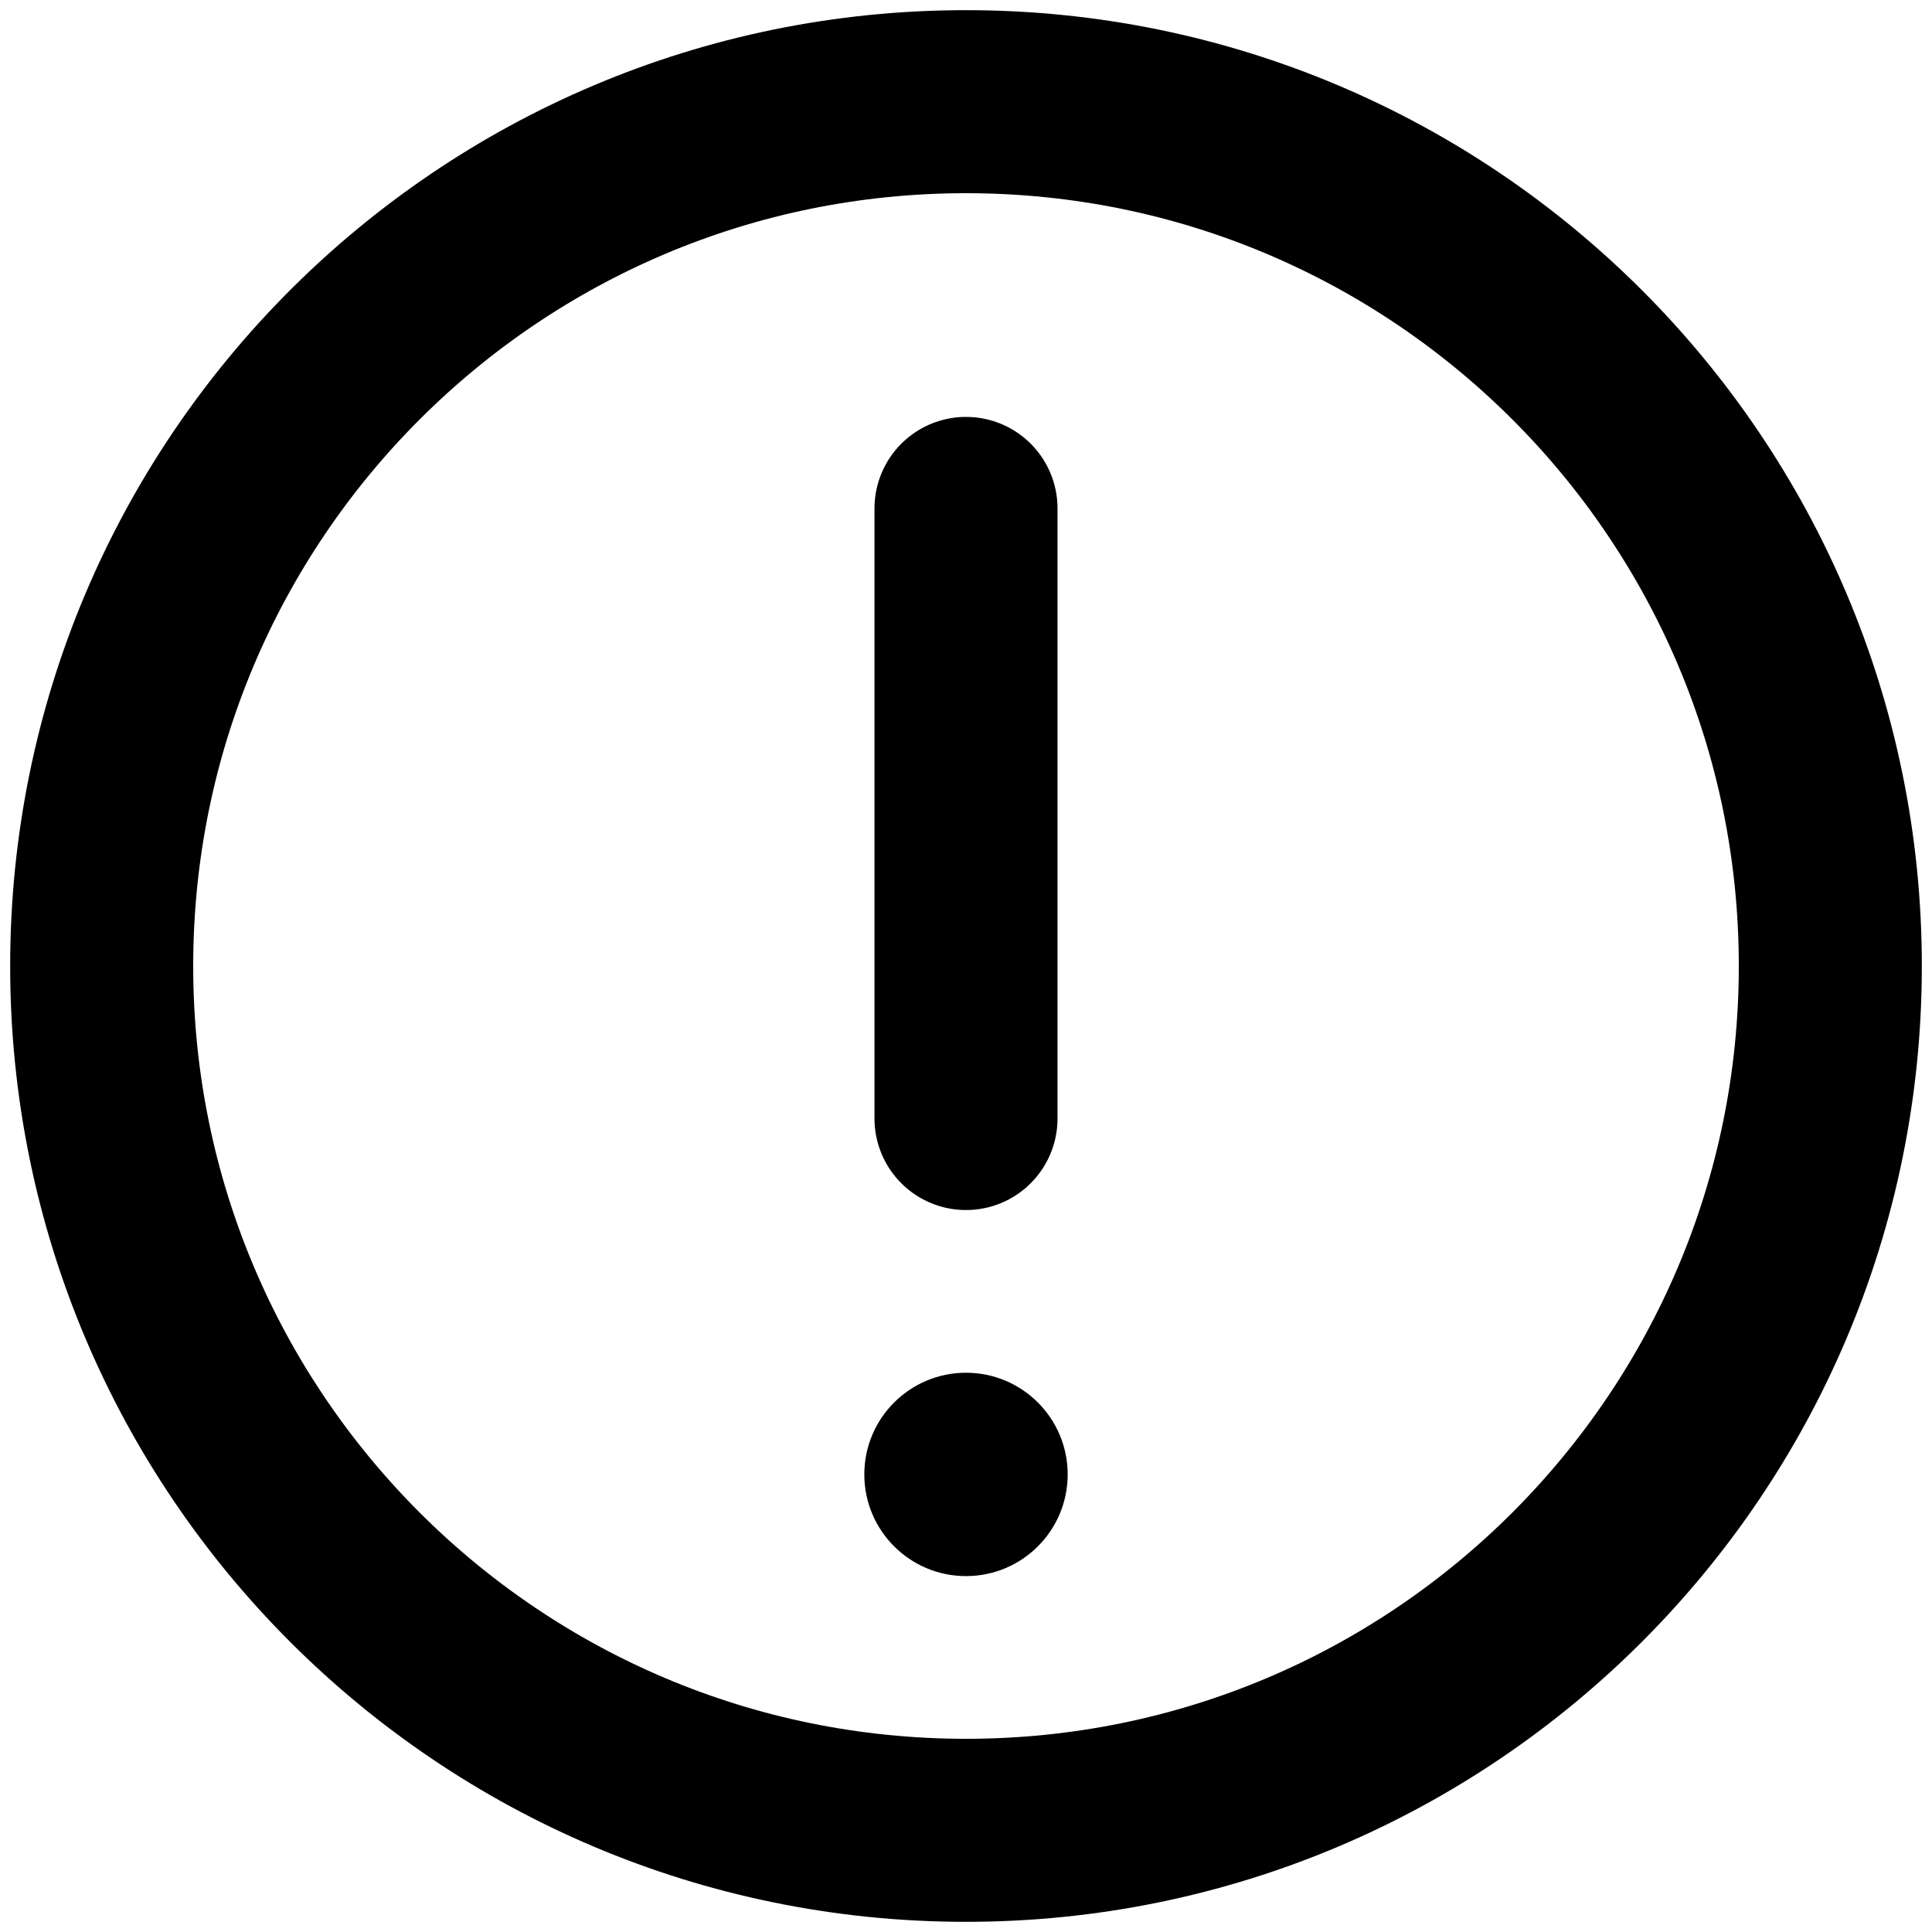
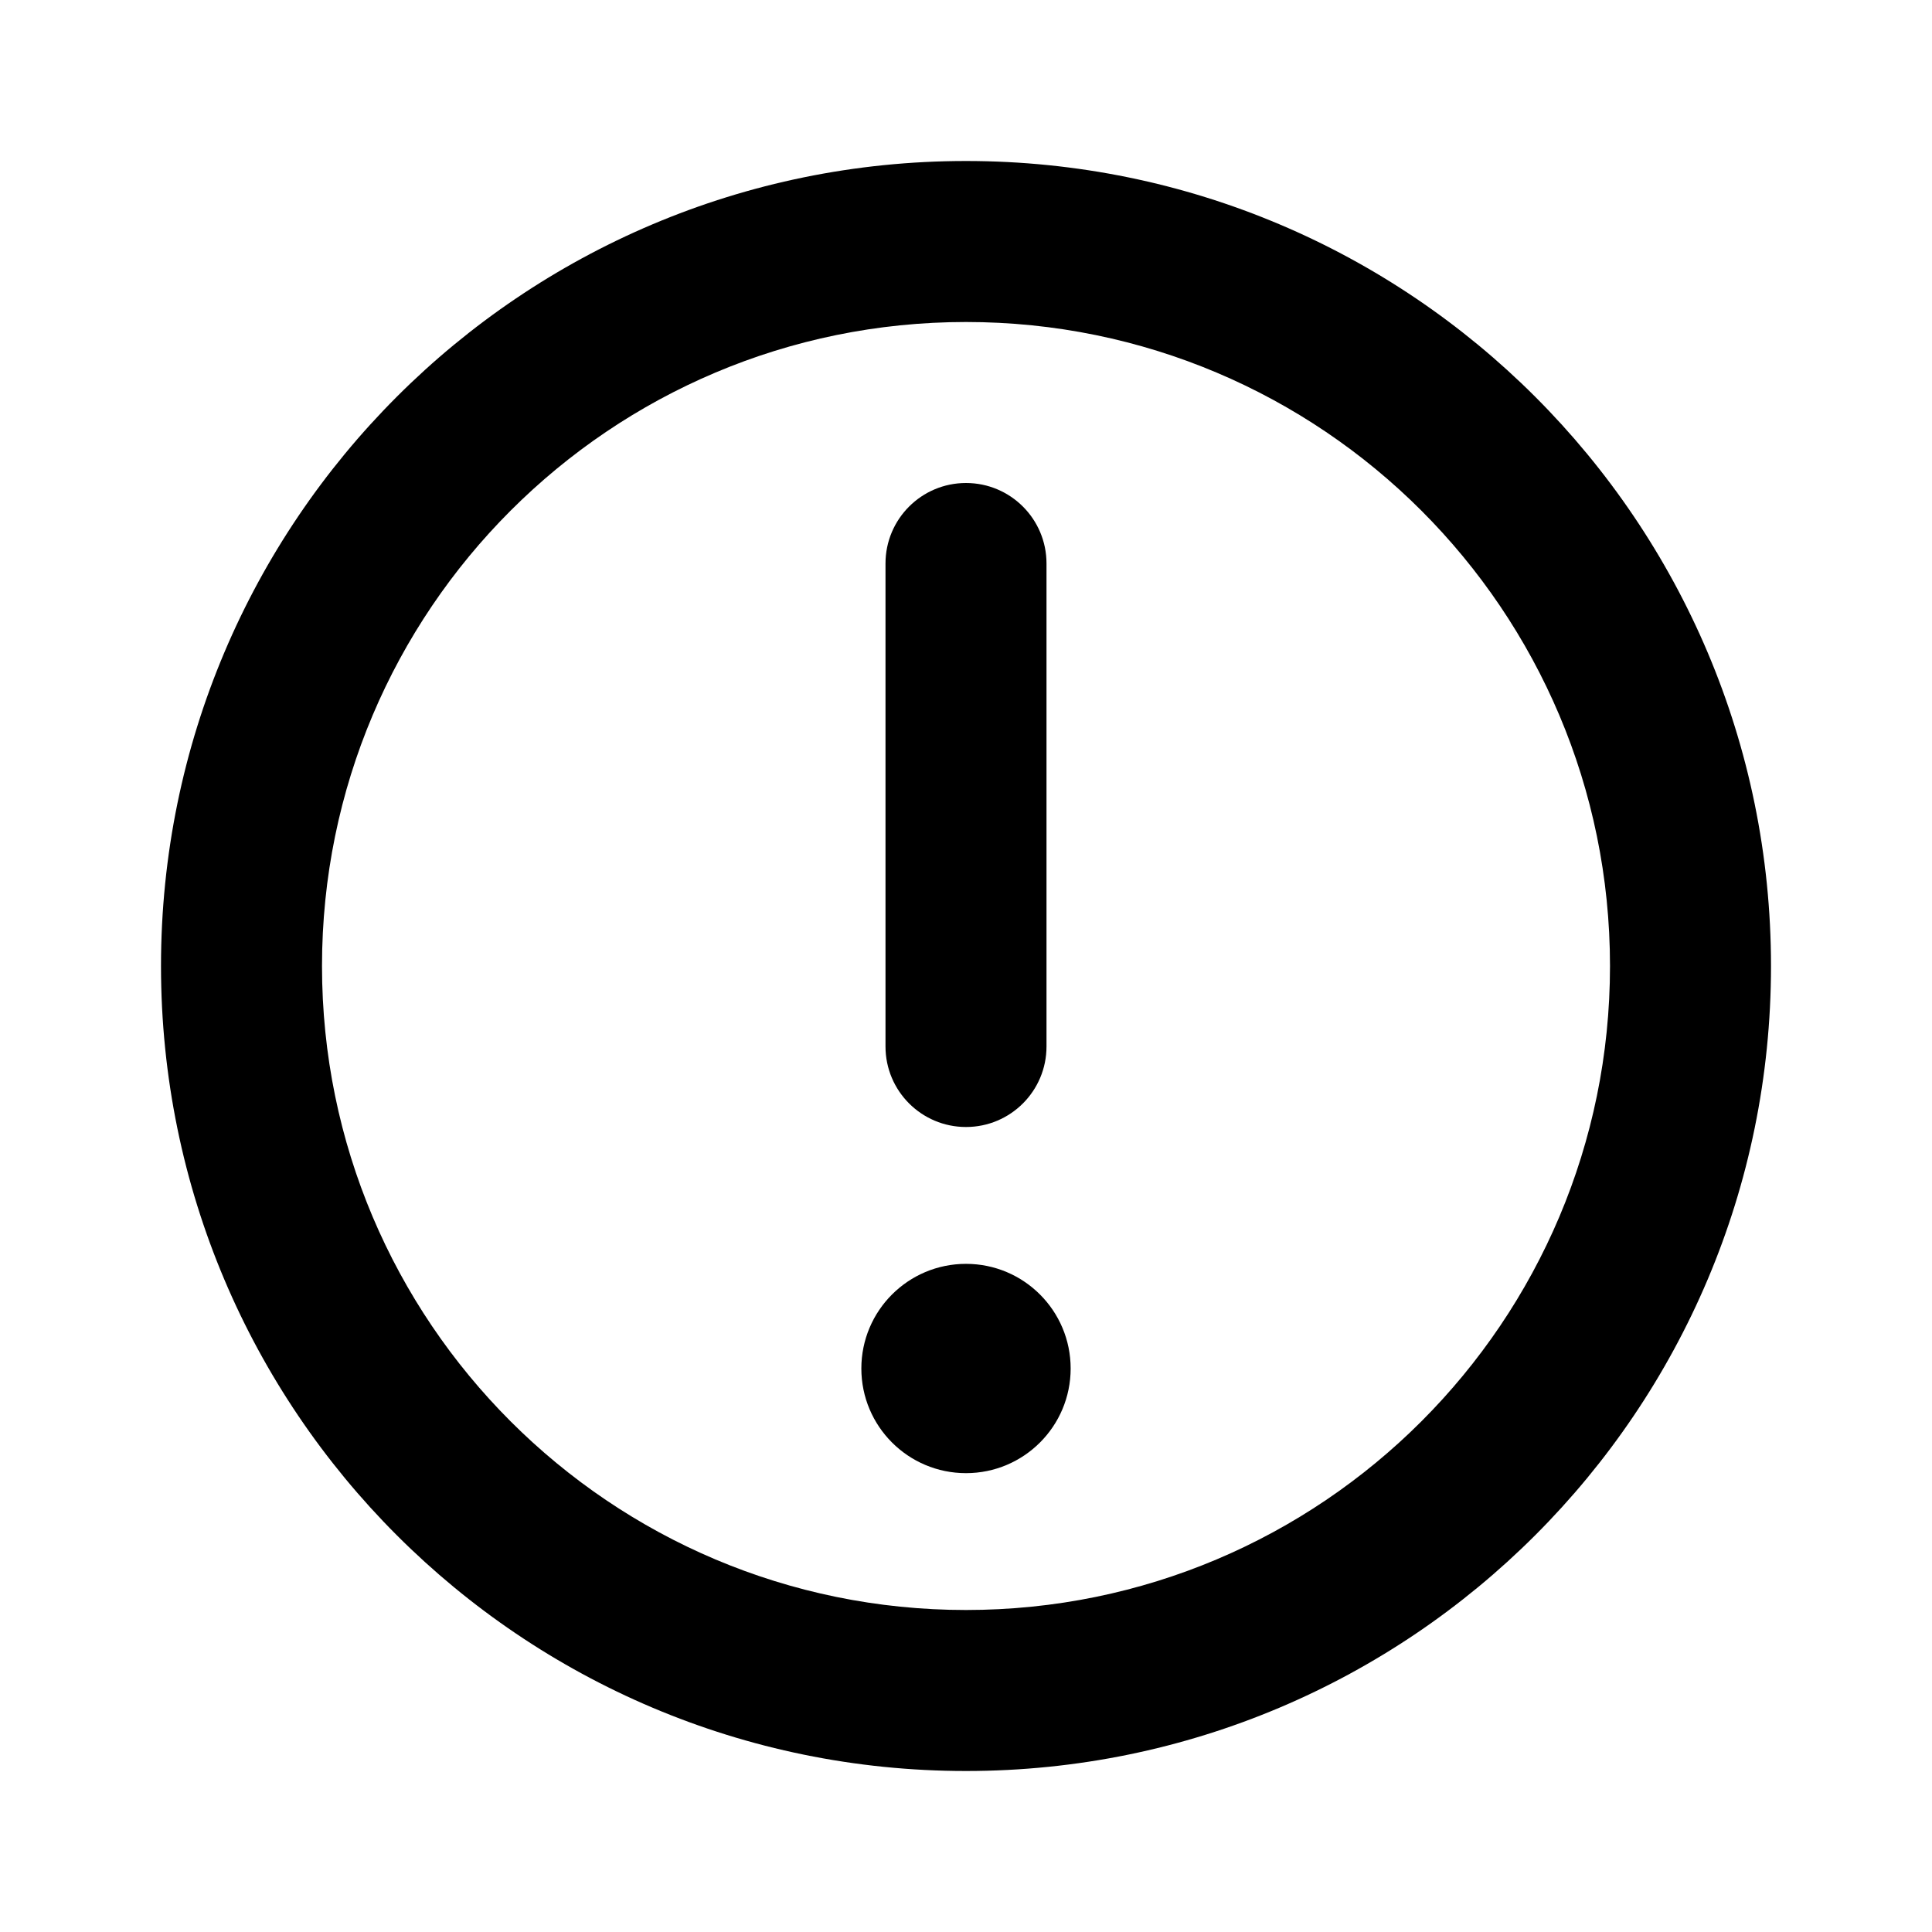
- <svg xmlns="http://www.w3.org/2000/svg" viewBox="2.5 2.5 19 19" fill="none" stroke="#000" stroke-width="1.8" stroke-linecap="round" stroke-linejoin="round">
-   <circle cx="12" cy="12" r="8.5" />
-   <path d="M12 7.5v6" />
-   <circle cx="12" cy="17" r="1" fill="#000" stroke="none" />
+ <svg xmlns="http://www.w3.org/2000/svg" viewBox="0 0 24 24">
+   <path fill="#000" fill-rule="evenodd" d="M12 2a10 10 0 1 1 0 20 10 10 0 0 1 0-20Zm0 2a8 8 0 1 0 0 16 8 8 0 0 0 0-16Z" />
+   <rect x="11" y="6" width="2" height="8" rx="1" fill="#000" />
+   <circle cx="12" cy="17" r="1.3" fill="#000" />
</svg>
